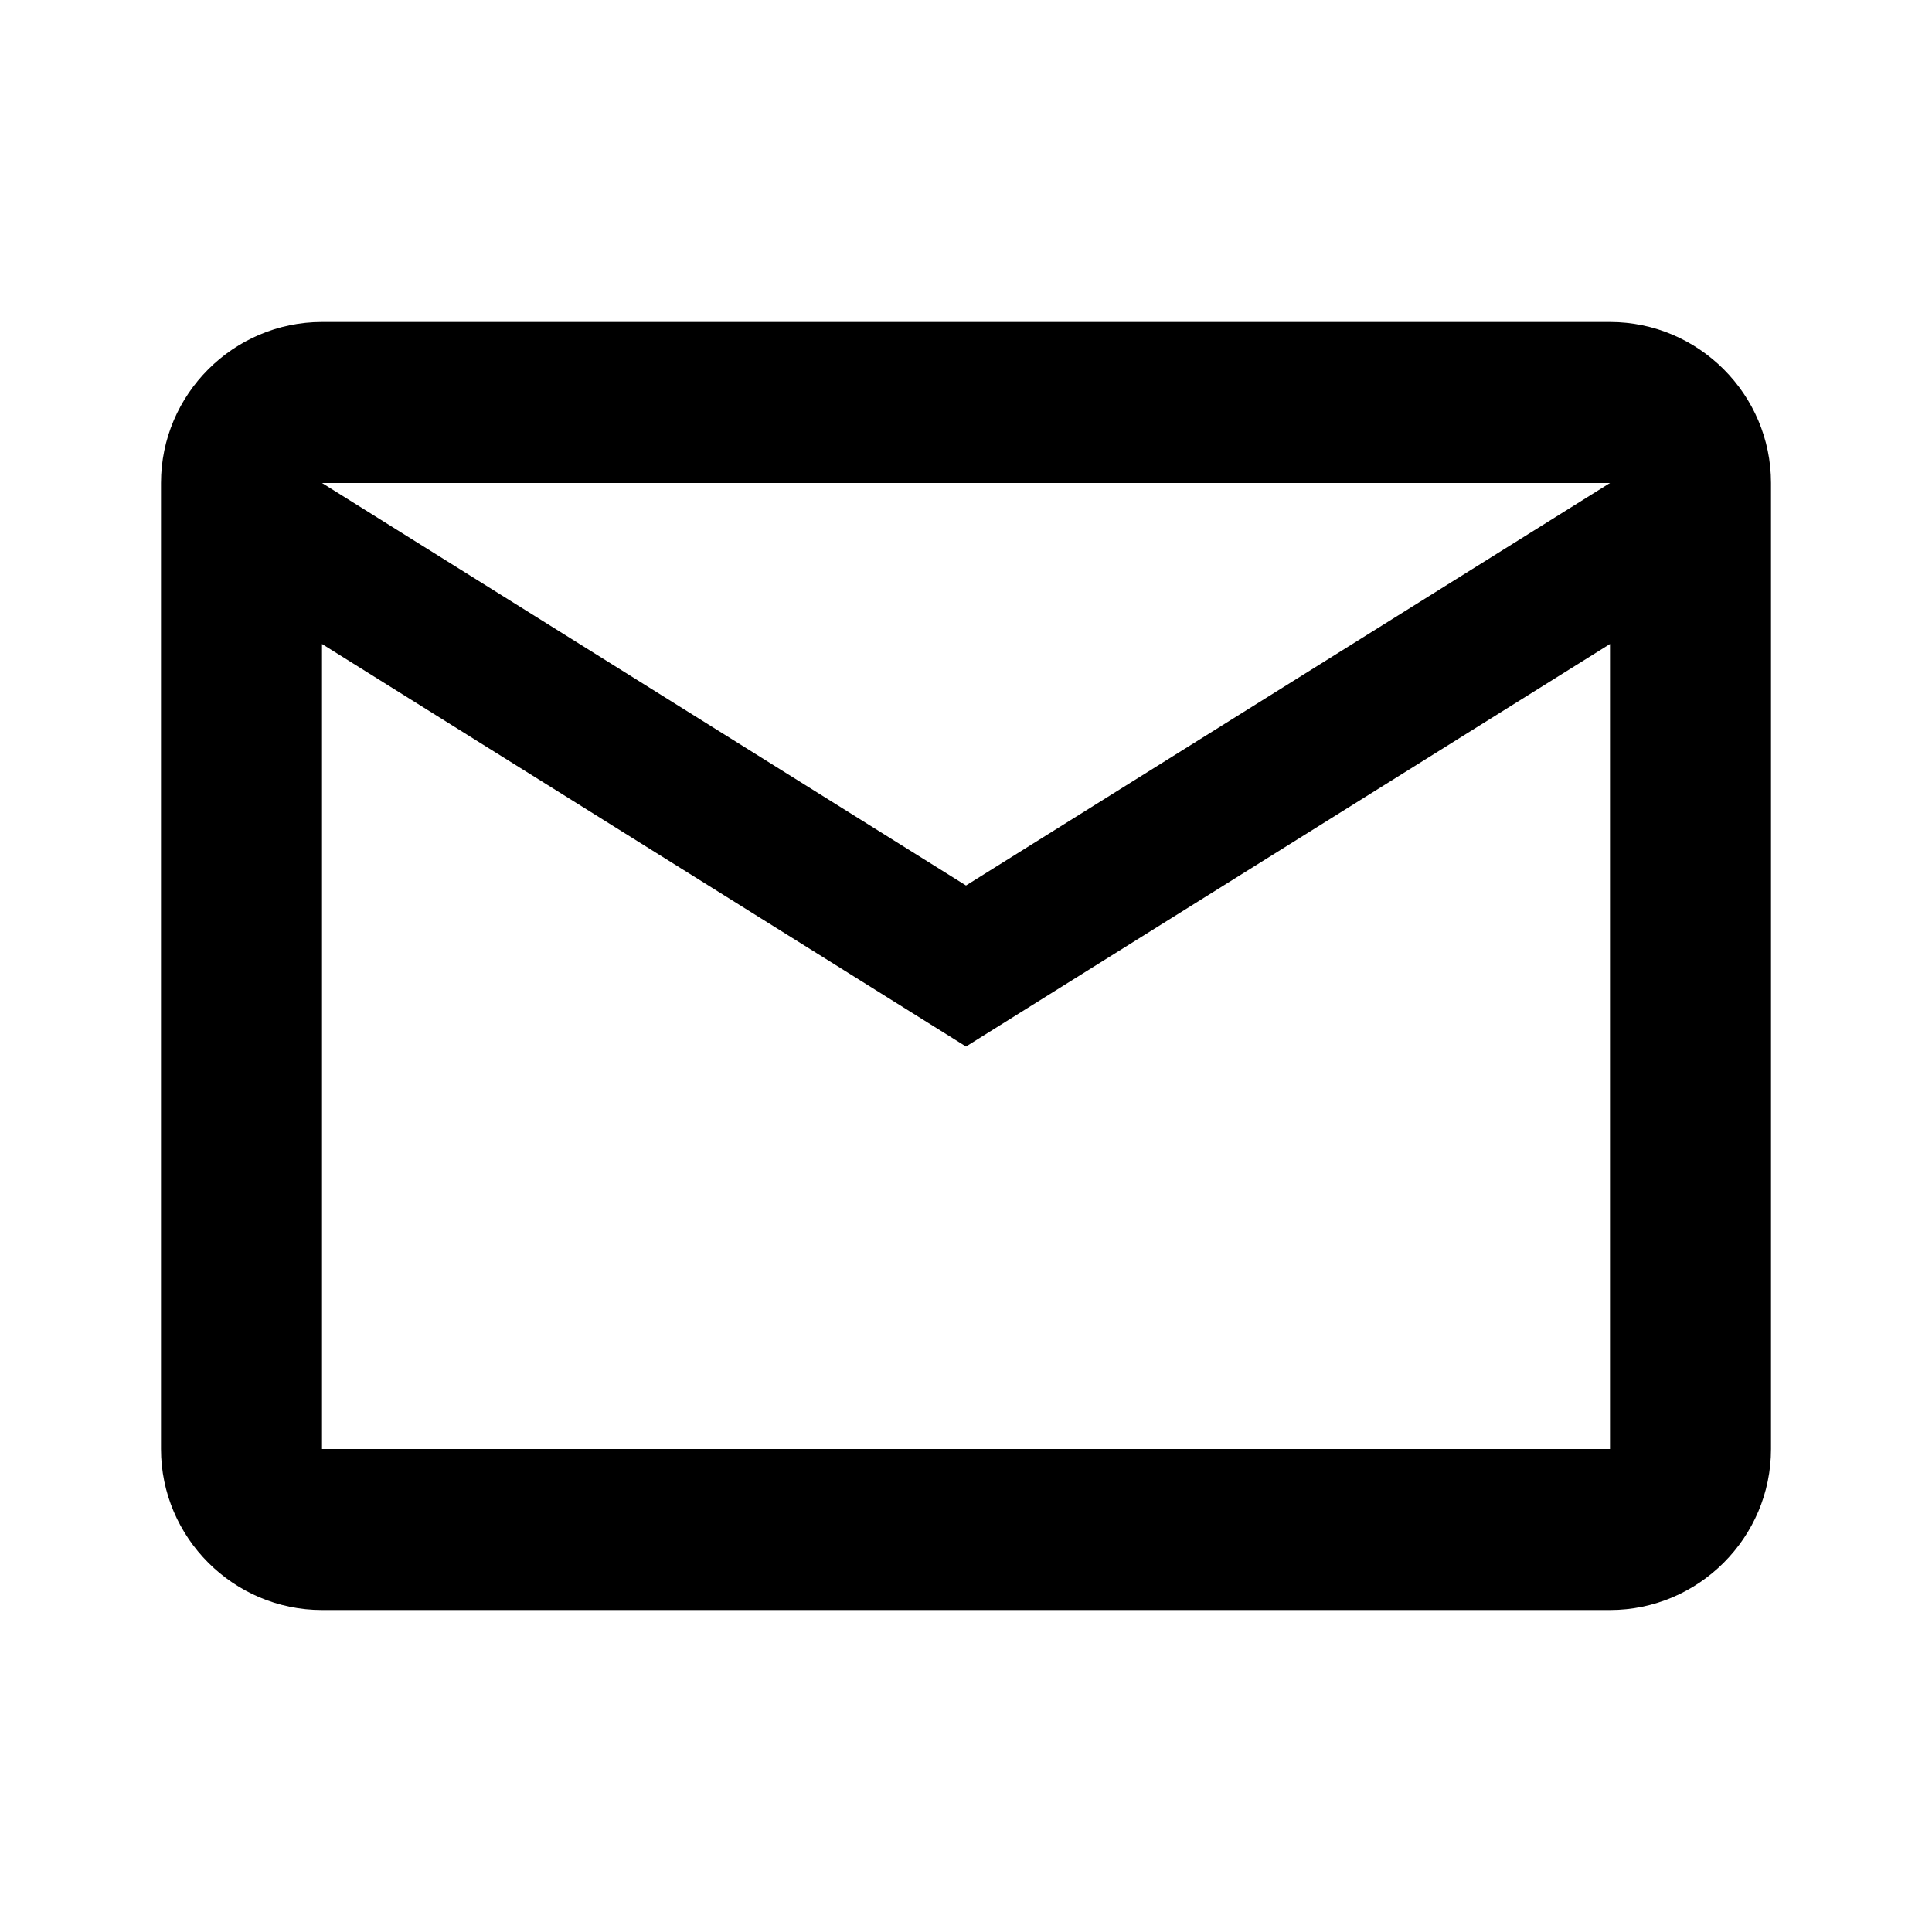
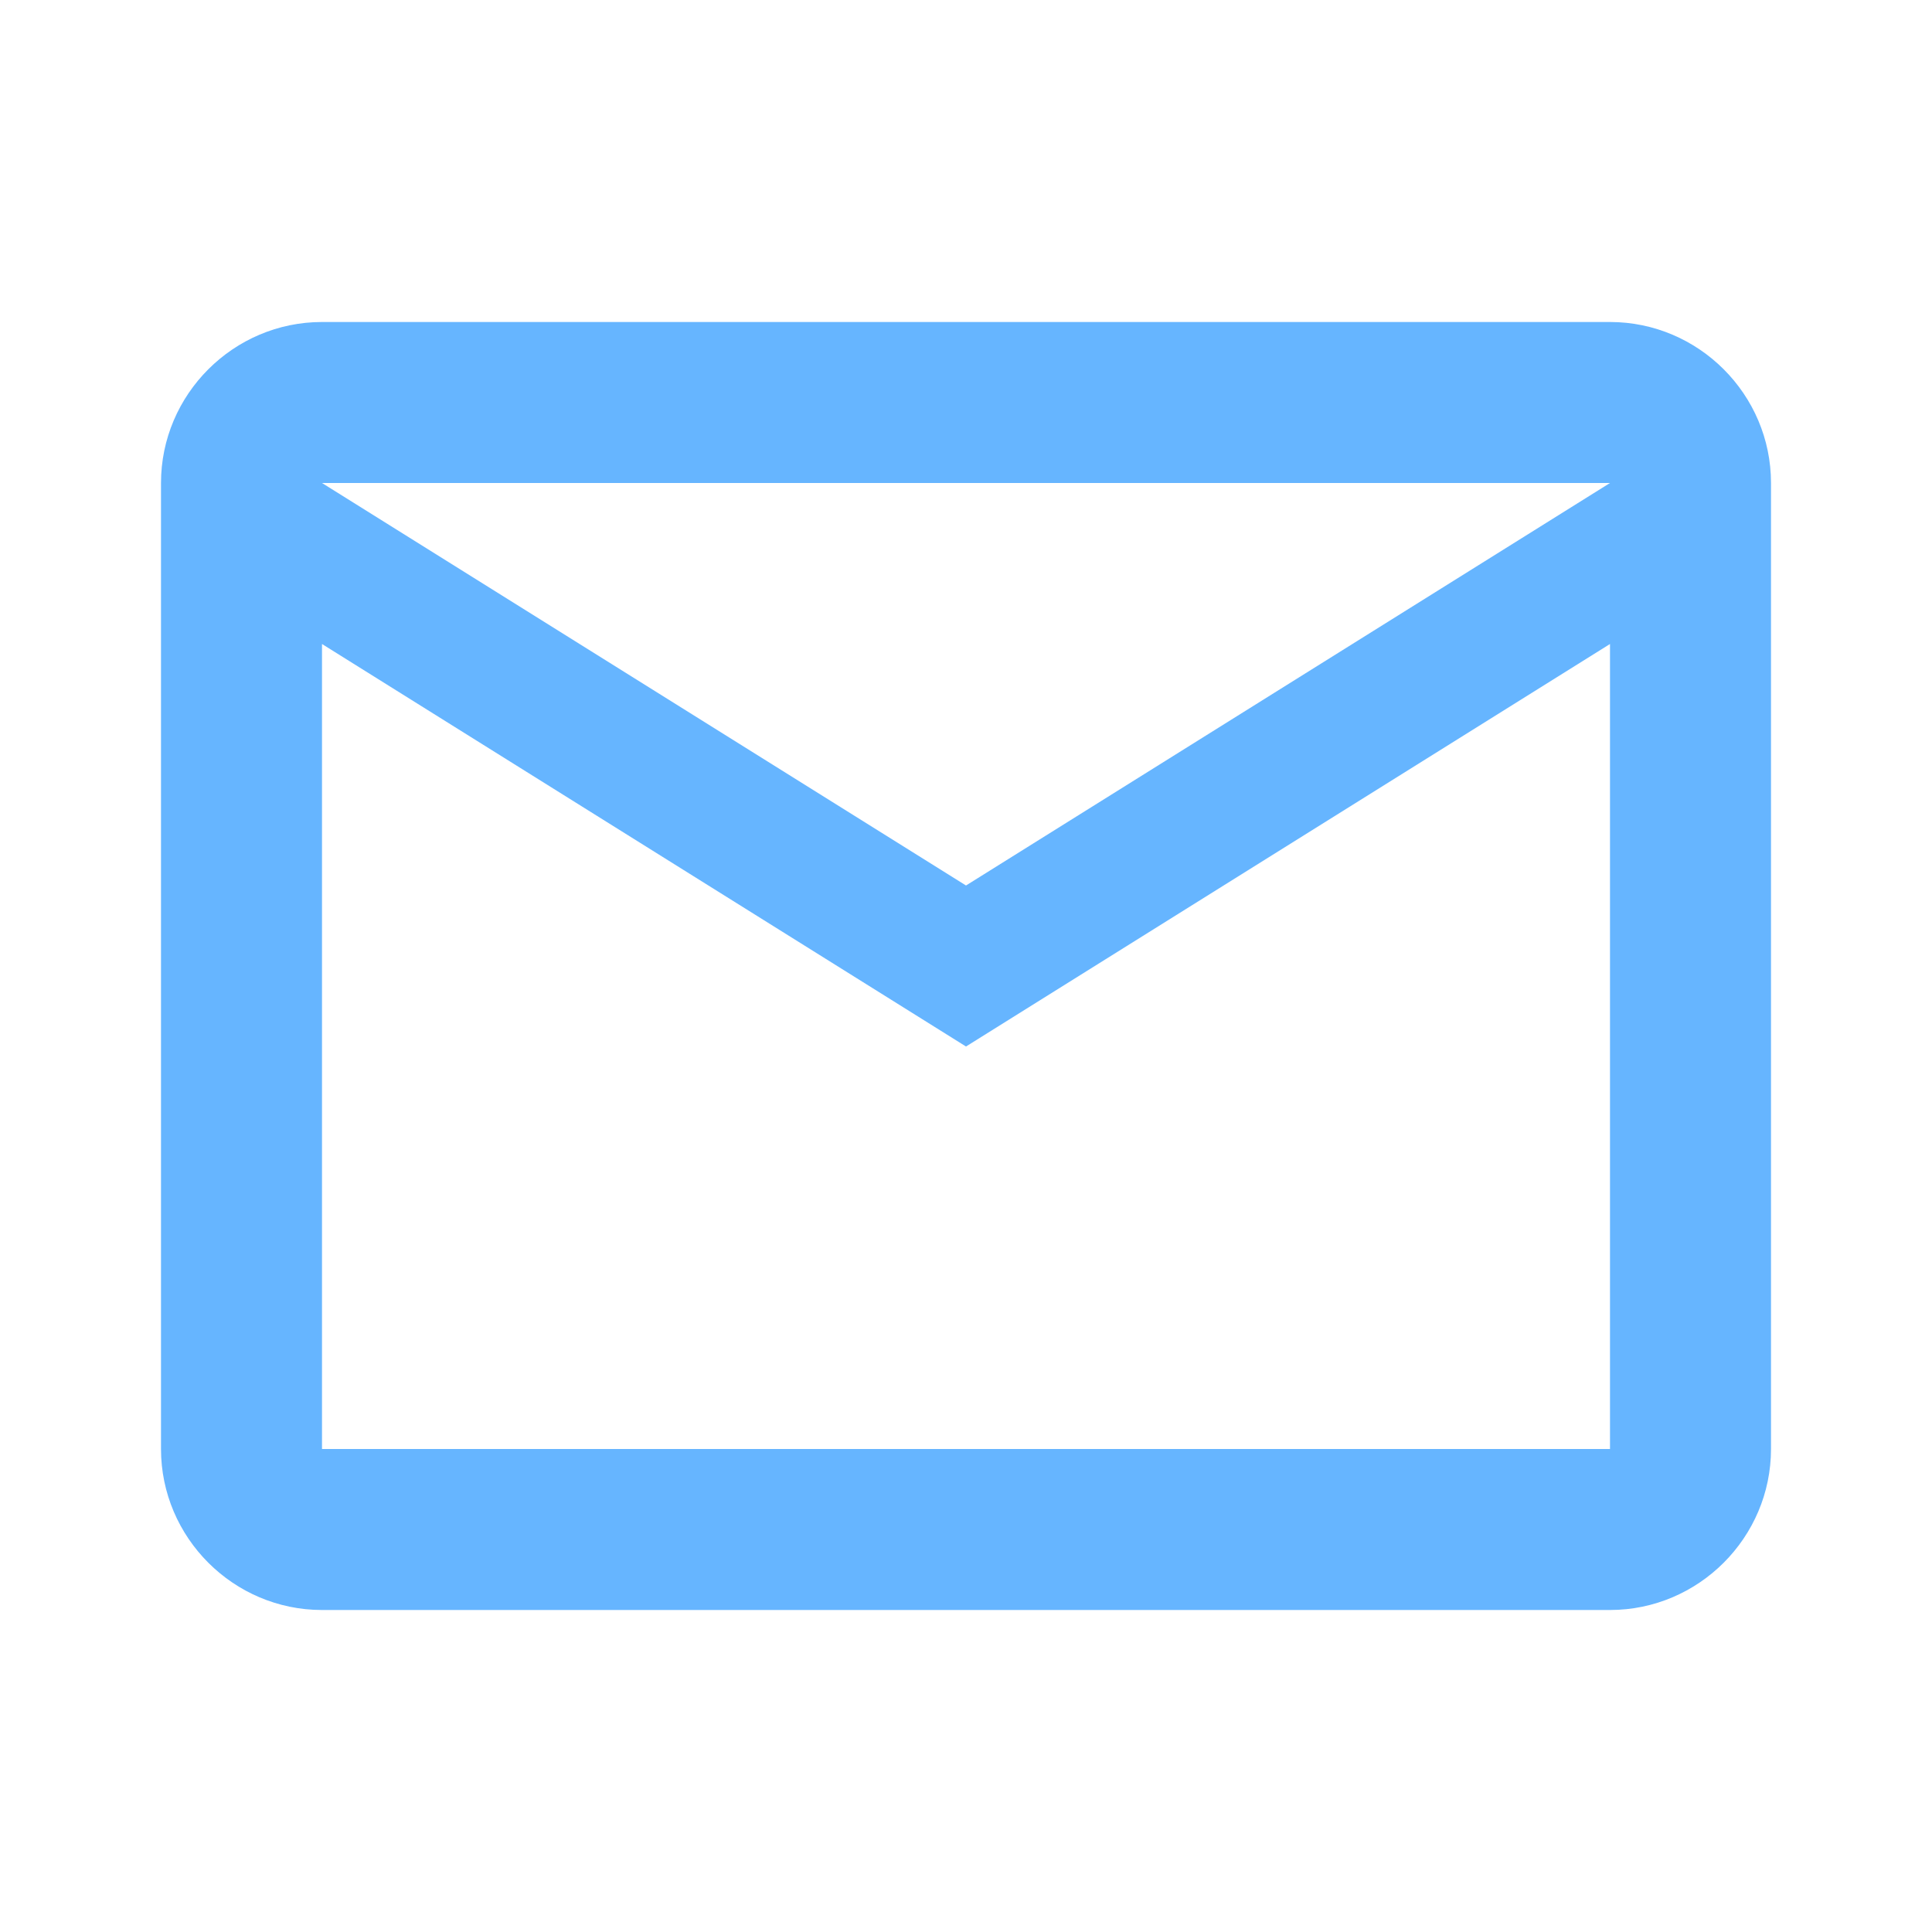
- <svg xmlns="http://www.w3.org/2000/svg" height="24px" viewBox="0 0 24 24" width="24px" fill="currentColor">
+ <svg xmlns="http://www.w3.org/2000/svg" height="24px" viewBox="0 0 24 24" width="24px" fill="#66B5FF">
  <path d="M0 0h24v24H0V0z" fill="none" />
  <path d="M22 6c0-1.1-.9-2-2-2H4c-1.1 0-2 .9-2 2v12c0 1.1.9 2 2 2h16c1.1 0 2-.9 2-2V6zm-2 0l-8 5-8-5h16zm0 12H4V8l8 5 8-5v10z" />
</svg>
